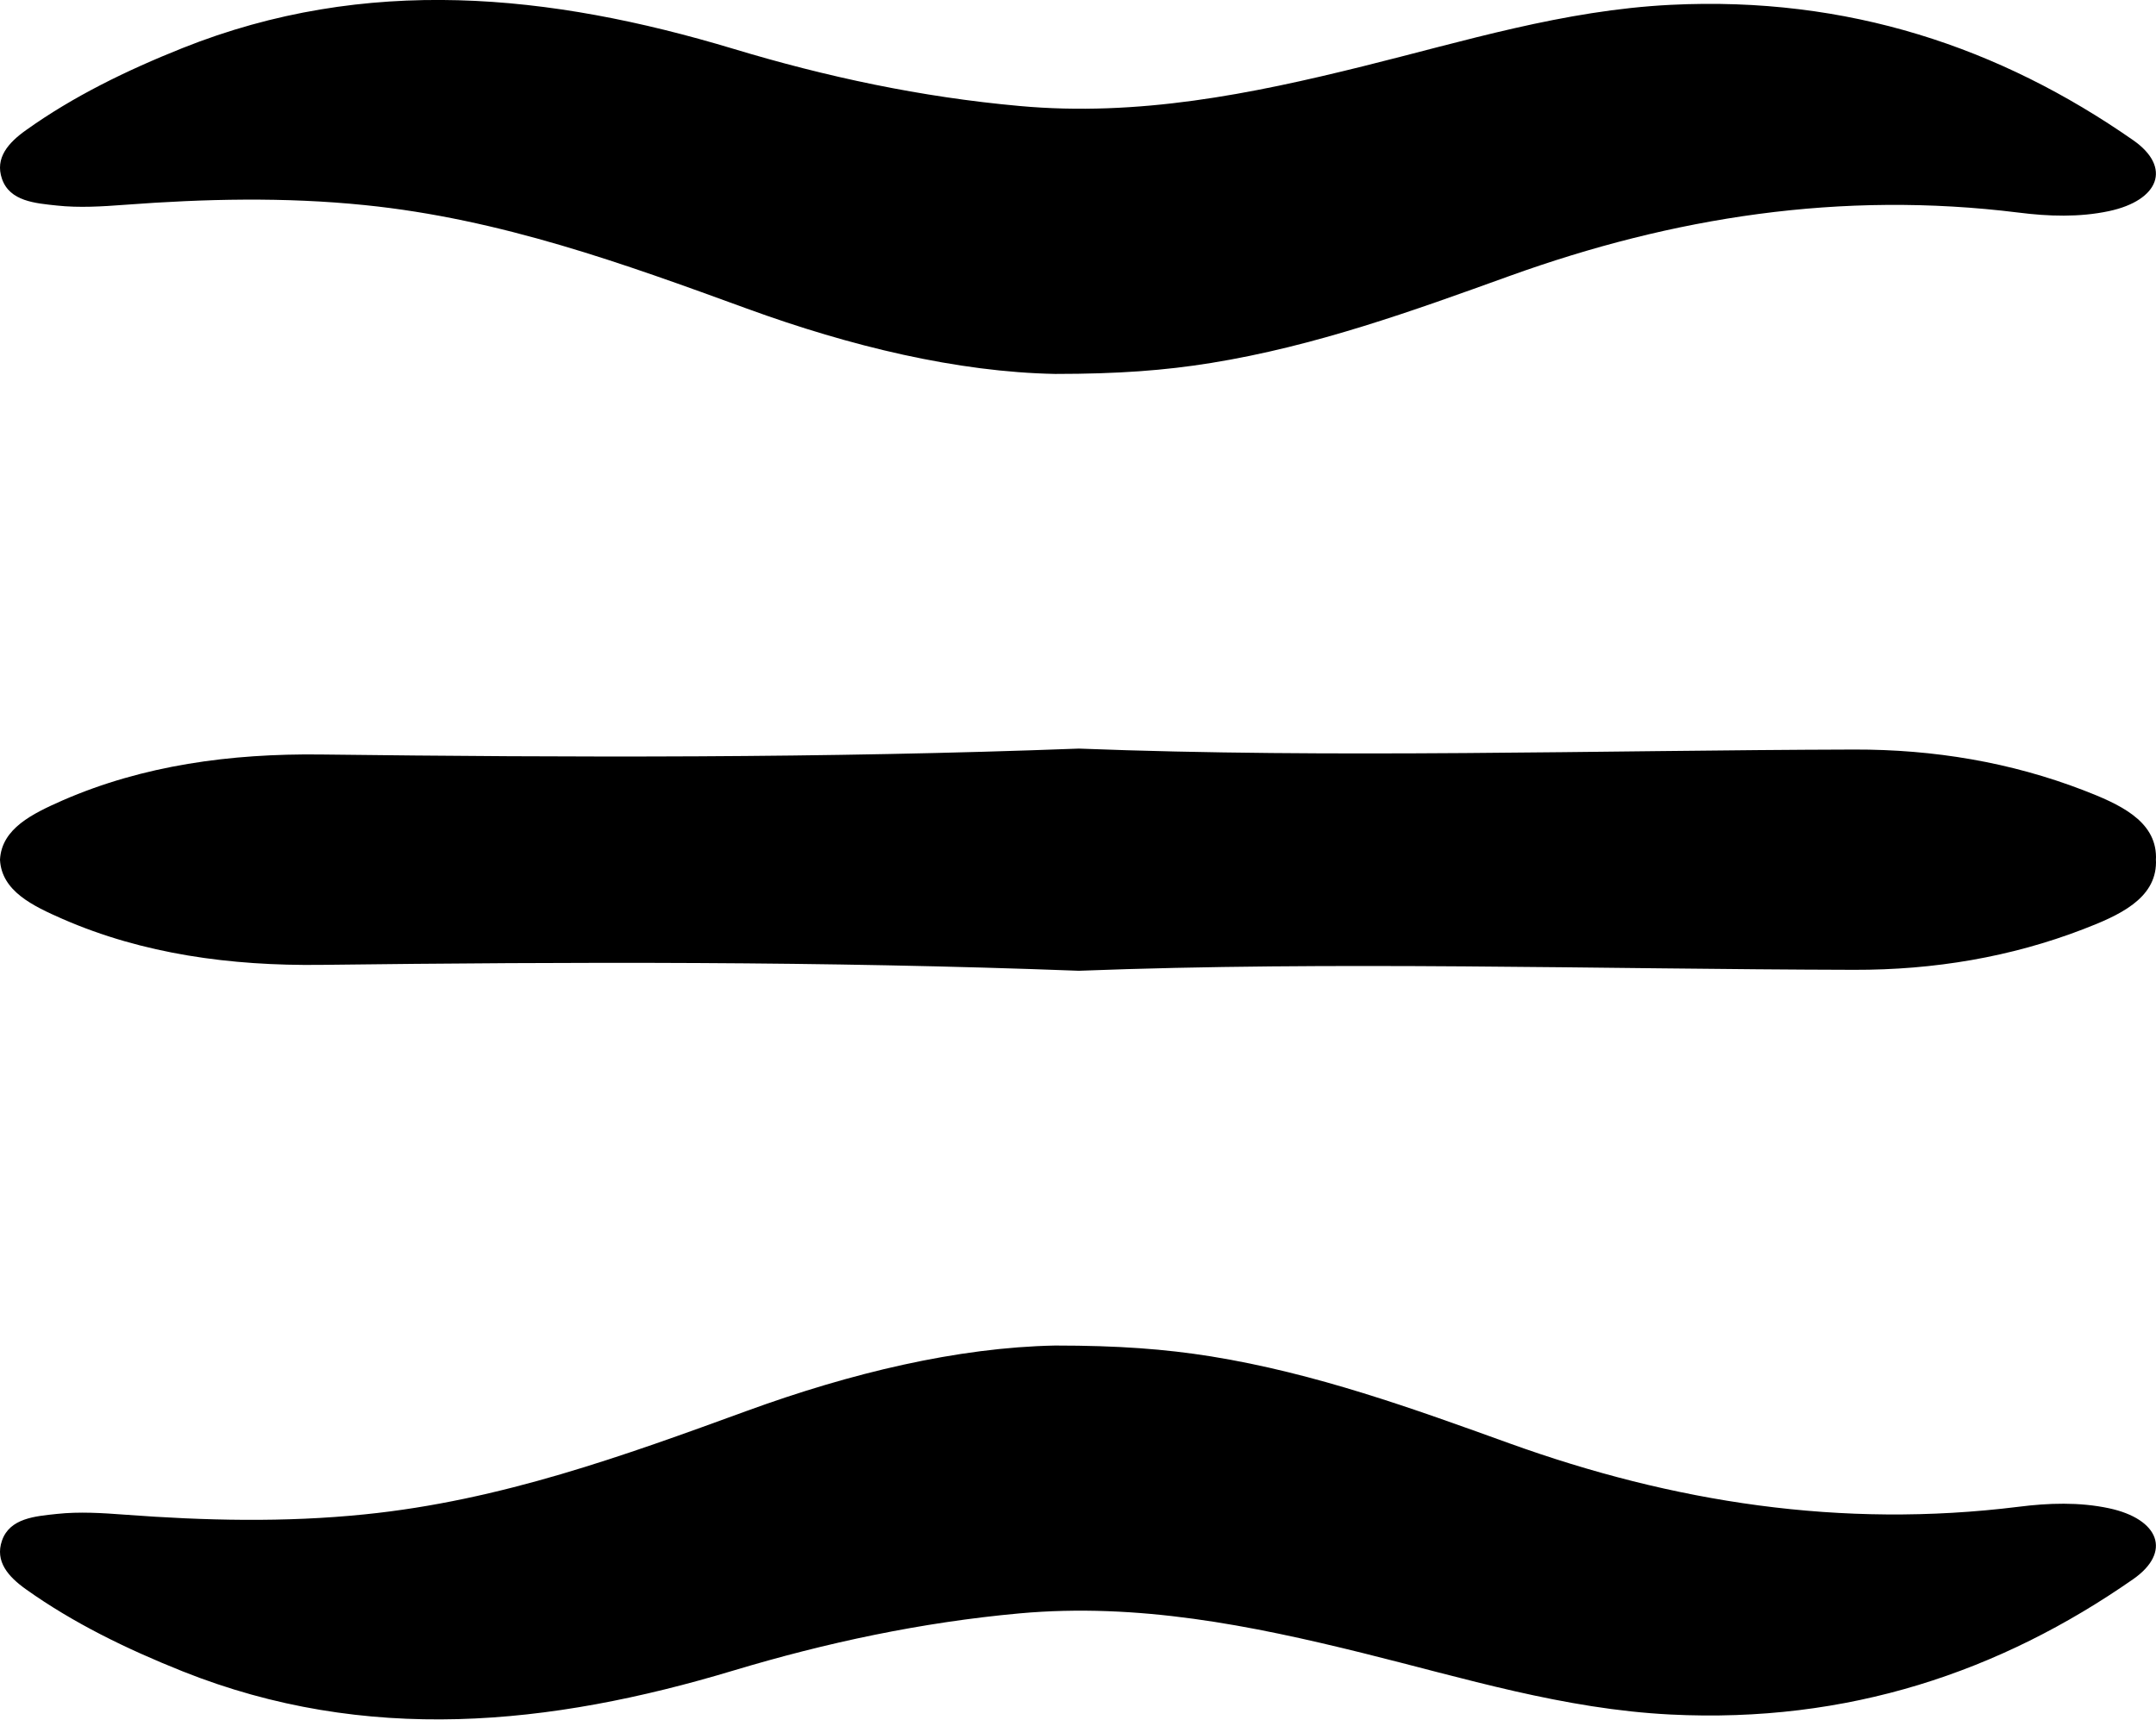
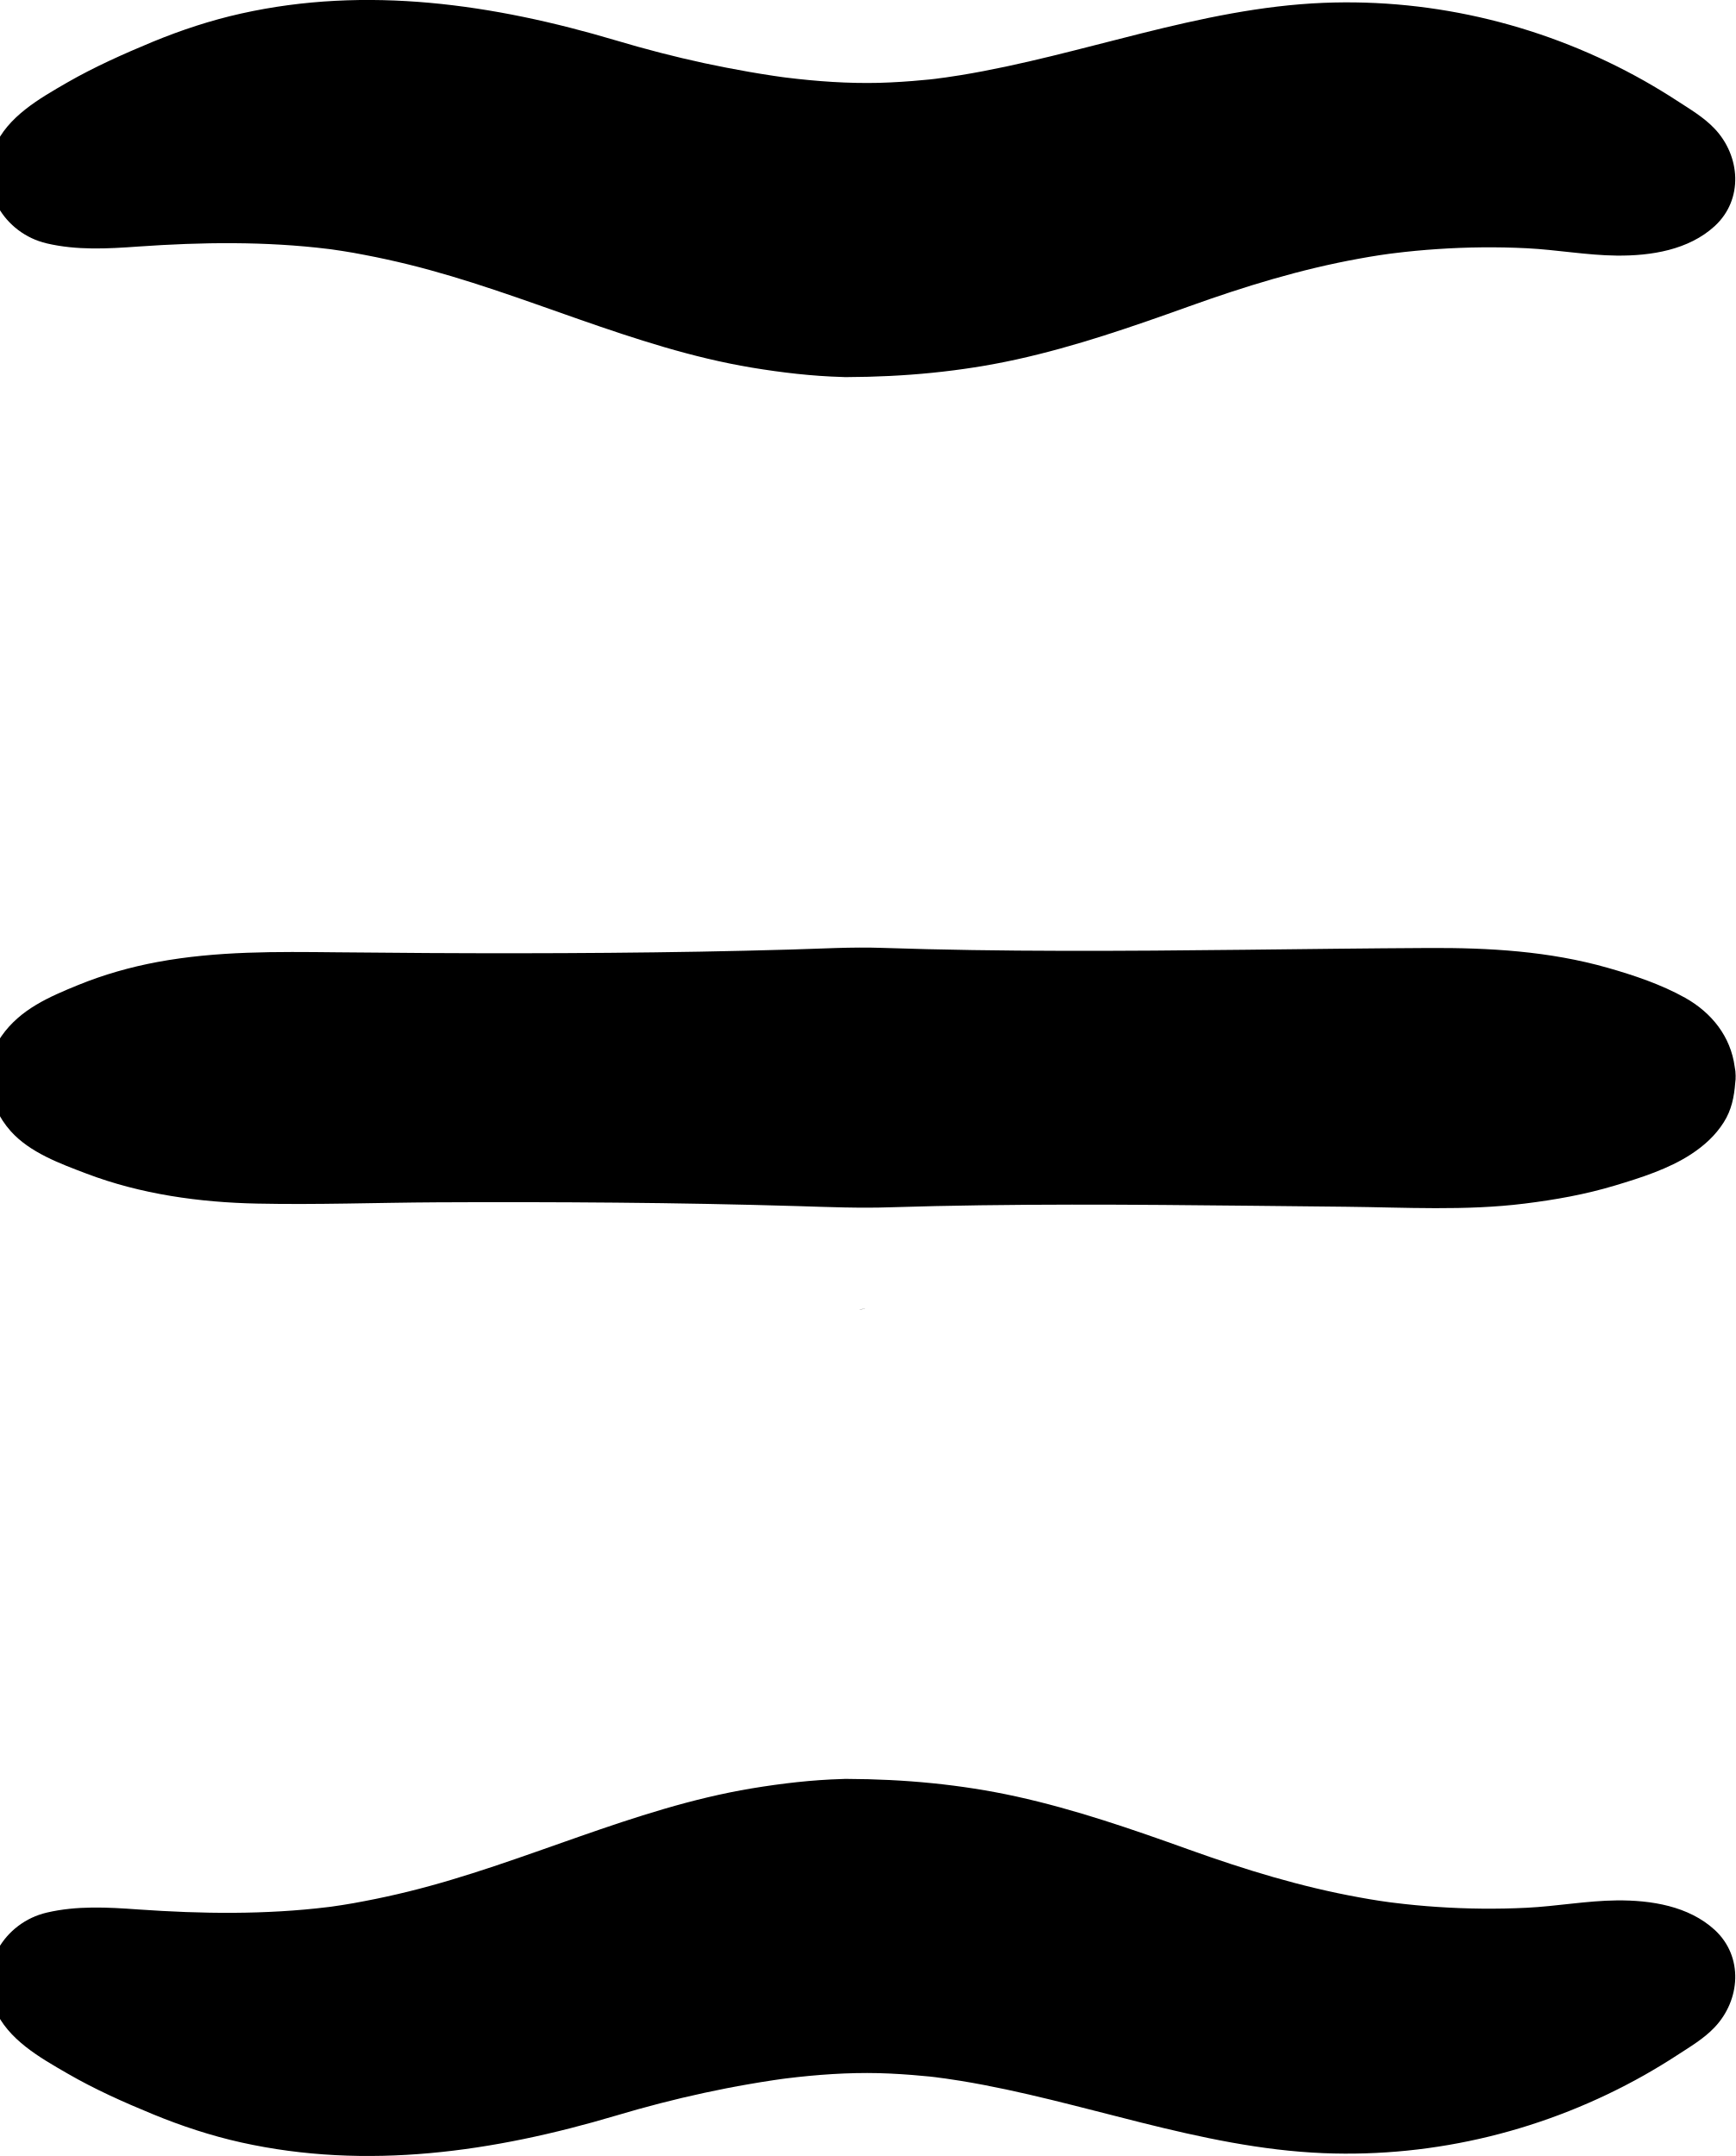
- <svg xmlns="http://www.w3.org/2000/svg" version="1.1" id="Layer_1" x="0px" y="0px" viewBox="0 0 2048 1633.8" style="enable-background:new 0 0 2048 1633.8;" xml:space="preserve">
-   <g>
-     <path d="M1002.3,355.3c-93-1.8-194.4-26.2-292.6-62c-117.1-42.7-234-85.3-363.1-98.4c-76.2-7.8-152.1-6-228.1-0.3   c-21.4,1.6-43.3,3-64.5,0.7c-20.6-2.2-44.7-4-52.1-25.3c-6.9-19.9,6-34.4,22.9-46.4C69.6,91.6,120,67,173.3,45.7   c174.6-69.7,349-51.8,523.4,0.7C784.8,73,875,92.3,968.4,100.7C1081,111,1188.3,89.4,1294.6,63c96.2-23.8,190.7-53.3,292.3-58.4   c168.5-8.4,313,40.5,439.4,128.6c37,25.8,24.7,57.2-23,67.4c-28.3,6-57.4,5-85.8,1.4c-168.9-21-328.6,4.4-483.5,60.2   c-92,33.2-184.1,66.6-283.7,82.7C1106.4,352,1062.2,355.3,1002.3,355.3z" />
-     <path d="M1002.3,1278.5c-93,1.8-194.4,26.2-292.6,62c-117.1,42.7-234,85.3-363.1,98.4c-76.2,7.8-152.1,6-228.1,0.3   c-21.4-1.6-43.3-3-64.5-0.7c-20.6,2.2-44.7,4-52.1,25.3c-6.9,19.9,6,34.4,22.9,46.4c44.8,31.9,95.2,56.5,148.5,77.8   c174.6,69.7,349,51.8,523.4-0.7c88.2-26.5,178.4-45.8,271.7-54.3c112.6-10.2,219.9,11.4,326.2,37.7   c96.2,23.8,190.7,53.3,292.3,58.4c168.5,8.4,313-40.5,439.4-128.6c37-25.8,24.7-57.2-23-67.4c-28.3-6-57.4-5-85.8-1.4   c-168.9,21-328.6-4.4-483.5-60.2c-92-33.2-184.1-66.6-283.7-82.7C1106.4,1281.8,1062.2,1278.5,1002.3,1278.5z" />
-     <path d="M2048,814.3c-0.2-34.8-35.2-50.4-69.1-63.5c-68.9-26.5-141.8-38.8-217.6-38.6c-246.8,0.7-493.6,8.5-736.5-0.9   c-242.7,9.2-481.5,8.5-720.4,5.6c-85.3-1-168.3,10.2-244.9,43.6C31,773.1,1.6,787.1,0,816.8h0c0,0,0,0.1,0,0.1c0,0,0,0.1,0,0.1h0   c1.6,29.7,31,43.7,59.5,56.2c76.5,33.4,159.6,44.6,244.9,43.6c238.9-2.9,477.7-3.6,720.4,5.6c242.9-9.3,489.7-1.5,736.5-0.9   c75.8,0.2,148.8-12.1,217.6-38.6c33.8-13,68.9-28.7,69.1-63.5c0-0.9,0-1.8-0.1-2.6C2048,816,2048,815.2,2048,814.3z" />
-   </g>
+ <svg xmlns="http://www.w3.org/2000/svg" version="1.1" id="Layer_1" x="0px" y="0px" viewBox="0 0 1648.6 2048" style="enable-background:new 0 0 1648.6 2048;" xml:space="preserve">
+   <path d="M44.4,231.2c28.6,6.7,57.8,5.1,86.8,3c30.2-2.1,60.4-3.4,90.6-3.2c30.1,0.2,60.2,1.8,90.1,5.5c0.5,0.1,1.5,0.2,2.5,0.3  c3.6,0.5,7.2,1.1,10.8,1.6c7.2,1.1,14.3,2.4,21.5,3.8c13.7,2.6,27.3,5.6,40.8,8.9c110.7,27.2,213.8,79.3,326.6,98.1  c28.4,4.7,57.2,8.1,86,8.9c0.8,0,1.6,0.1,2.4,0.1c0.7,0,1.4,0,2.1,0c54.1-0.2,107.9-5.1,160.8-16.7c55.9-12.3,110.1-31.1,163.9-50.4  c52.9-19,106.3-35.4,161.7-45.4c6.5-1.2,13-2.3,19.5-3.3c3-0.5,6-0.9,9.1-1.3c1.5-0.2,4.3-0.6,4.8-0.6c13.6-1.7,27.3-3,41-3.9  c28.2-1.9,56.5-2.2,84.7-0.8c28.6,1.4,57.1,6.7,85.7,7c32.5,0.3,68.2-5.3,93-28c27.6-25.4,24.5-66.7-0.1-92.6  c-10-10.6-23.3-18.5-35.5-26.4c-10.1-6.6-20.4-12.8-30.9-18.8c-92.8-52.4-198.6-78.6-305.1-74.3c-118,4.8-229,49.8-344.7,68.7  c-6.7,1.1-13.5,2-20.3,3.1c12.8-2.1-0.4,0-3.1,0.3c-3.9,0.5-7.8,0.9-11.7,1.2c-14.2,1.4-28.4,2.3-42.6,2.7c-29.5,0.7-58.8-1.4-88-5  c-0.5-0.1-2.2-0.3-3.9-0.5c0.7,0.1-6.9-1-8.3-1.2c-7.8-1.2-15.6-2.4-23.4-3.8C697,65.7,683,63,669,60c-28.3-6.1-56.4-13.4-84.2-21.7  C469,3.9,348.3-13.8,228.9,12.9c-28.7,6.4-56.6,15.6-83.8,26.8C117.4,51.2,90,63.4,64,78.3C37.7,93.5,7.1,110.7-5.2,139.9  C-21.8,179.4,4.1,221.8,44.4,231.2z" />
+   <path d="M44.4,1816.8c28.6-6.7,57.8-5.1,86.8-3c30.2,2.1,60.4,3.4,90.6,3.2c30.1-0.2,60.2-1.8,90.1-5.5c0.5-0.1,1.5-0.2,2.5-0.3  c3.6-0.5,7.2-1.1,10.8-1.6c7.2-1.1,14.3-2.4,21.5-3.8c13.7-2.6,27.3-5.6,40.8-8.9c110.7-27.2,213.8-79.3,326.6-98.1  c28.4-4.7,57.2-8.1,86-8.9c0.8,0,1.6-0.1,2.4-0.1c0.7,0,1.4,0,2.1,0c54.1,0.2,107.9,5.1,160.8,16.7c55.9,12.3,110.1,31.1,163.9,50.4  c52.9,19,106.3,35.4,161.7,45.4c6.5,1.2,13,2.3,19.5,3.3c3,0.5,6,0.9,9.1,1.3c1.5,0.2,4.3,0.6,4.8,0.6c13.6,1.7,27.3,3,41,3.9  c28.2,1.9,56.5,2.2,84.7,0.8c28.6-1.4,57.1-6.7,85.7-7c32.5-0.3,68.2,5.3,93,28c27.6,25.4,24.5,66.7-0.1,92.6  c-10,10.6-23.3,18.5-35.5,26.4c-10.1,6.6-20.4,12.8-30.9,18.8c-92.8,52.4-198.6,78.6-305.1,74.3c-118-4.8-229-49.8-344.7-68.7  c-6.7-1.1-13.5-2-20.3-3.1c12.8,2.1-0.4,0-3.1-0.3c-3.9-0.5-7.8-0.9-11.7-1.2c-14.2-1.4-28.4-2.3-42.6-2.7c-29.5-0.7-58.8,1.4-88,5  c-0.5,0.1-2.2,0.3-3.9,0.5c0.7-0.1-6.9,1-8.3,1.2c-7.8,1.2-15.6,2.4-23.4,3.8c-14.1,2.4-28.1,5.2-42.1,8.2  c-28.3,6.1-56.4,13.4-84.2,21.7c-115.8,34.4-236.5,52-355.9,25.4c-28.7-6.4-56.6-15.6-83.8-26.8c-27.7-11.4-55.1-23.6-81-38.6  c-26.4-15.2-56.9-32.4-69.2-61.6C-21.8,1868.6,4.1,1826.2,44.4,1816.8z" />
+   <path d="M821.9,1243.2c-7.9,0.6-6,0.7-3.6,0.5c1.1-0.2,2.2-0.3,3.3-0.4C821.7,1243.2,821.8,1243.2,821.9,1243.2z" />
+   <path d="M1647.8,1013.3c-3.8-28.5-21.6-51.2-47.1-65.5c-22.7-12.7-48.7-21.4-73.6-28.5c-55.6-15.8-112.6-19.1-170.1-18.8  c-116,0.6-232,3-348,2.7c-57-0.1-114-0.9-171-2.8c-29.2-1-58.4,0.8-87.6,1.6c-28.6,0.8-57.3,1.5-85.9,2  c-114.8,2-229.6,1.8-344.4,0.6c-57.3-0.6-113.8-1.3-170.5,9.2c-25.8,4.8-51.1,12-75.4,21.9c-27.7,11.3-54.9,23-72.7,48.4  c-19.9,28.5-13.6,65.4,8.6,90.3c18.1,20.4,47.2,31,72,40.4c51.5,19.6,107.5,27.4,162.3,28.5c56.6,1.2,113.5-0.9,170.2-1.2  c56.9-0.3,113.8-0.2,170.6,0.3c57.7,0.5,115.5,1.6,173.2,3.3c29.2,0.9,58.3,2.1,87.5,1.1c28.5-0.9,56.9-1.5,85.4-1.9  c115.8-1.6,231.6,0.3,347.3,1.4c56.3,0.6,113.6,4,169.6-3c29.1-3.6,57.8-8.7,86-17.2c24.3-7.3,50.8-15.7,72.2-29.7  c12.5-8.2,23-17.7,31-30.3c7.4-11.6,9.9-24.2,10.9-37.4c0.3-2.2,0.5-4.6,0.4-6.9C1648.7,1019,1648.4,1016.2,1647.8,1013.3z" />
</svg>
